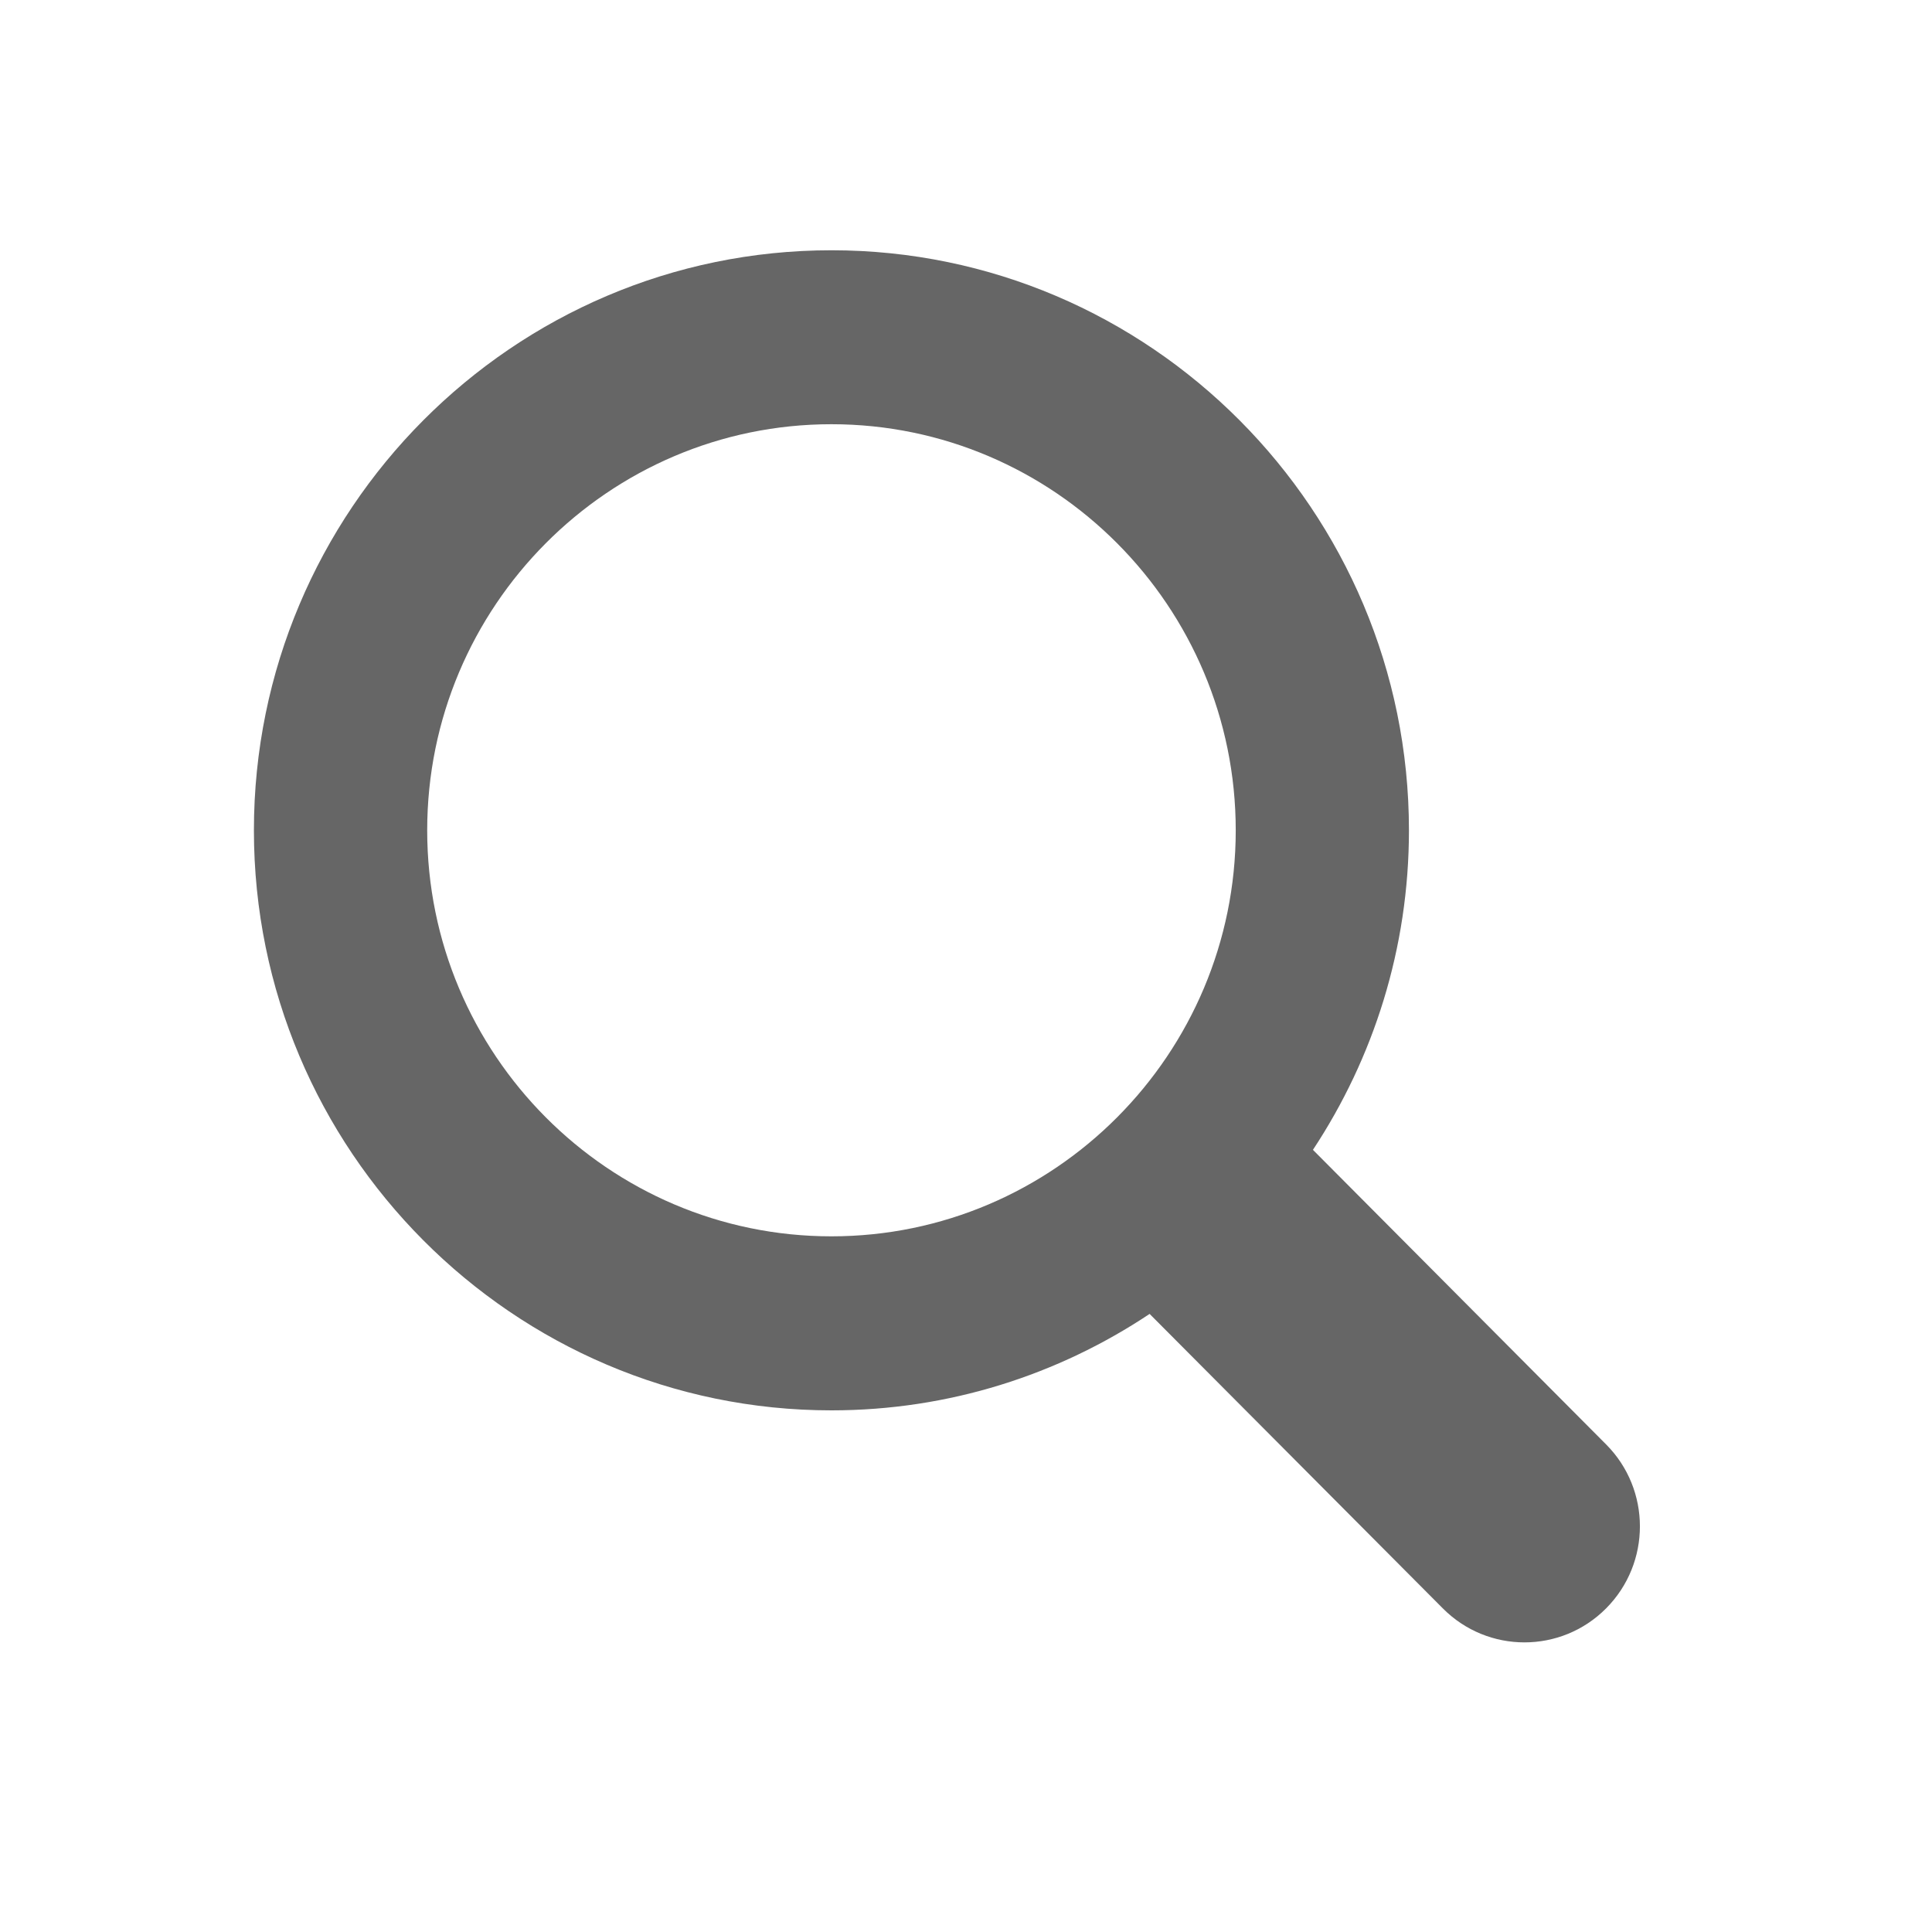
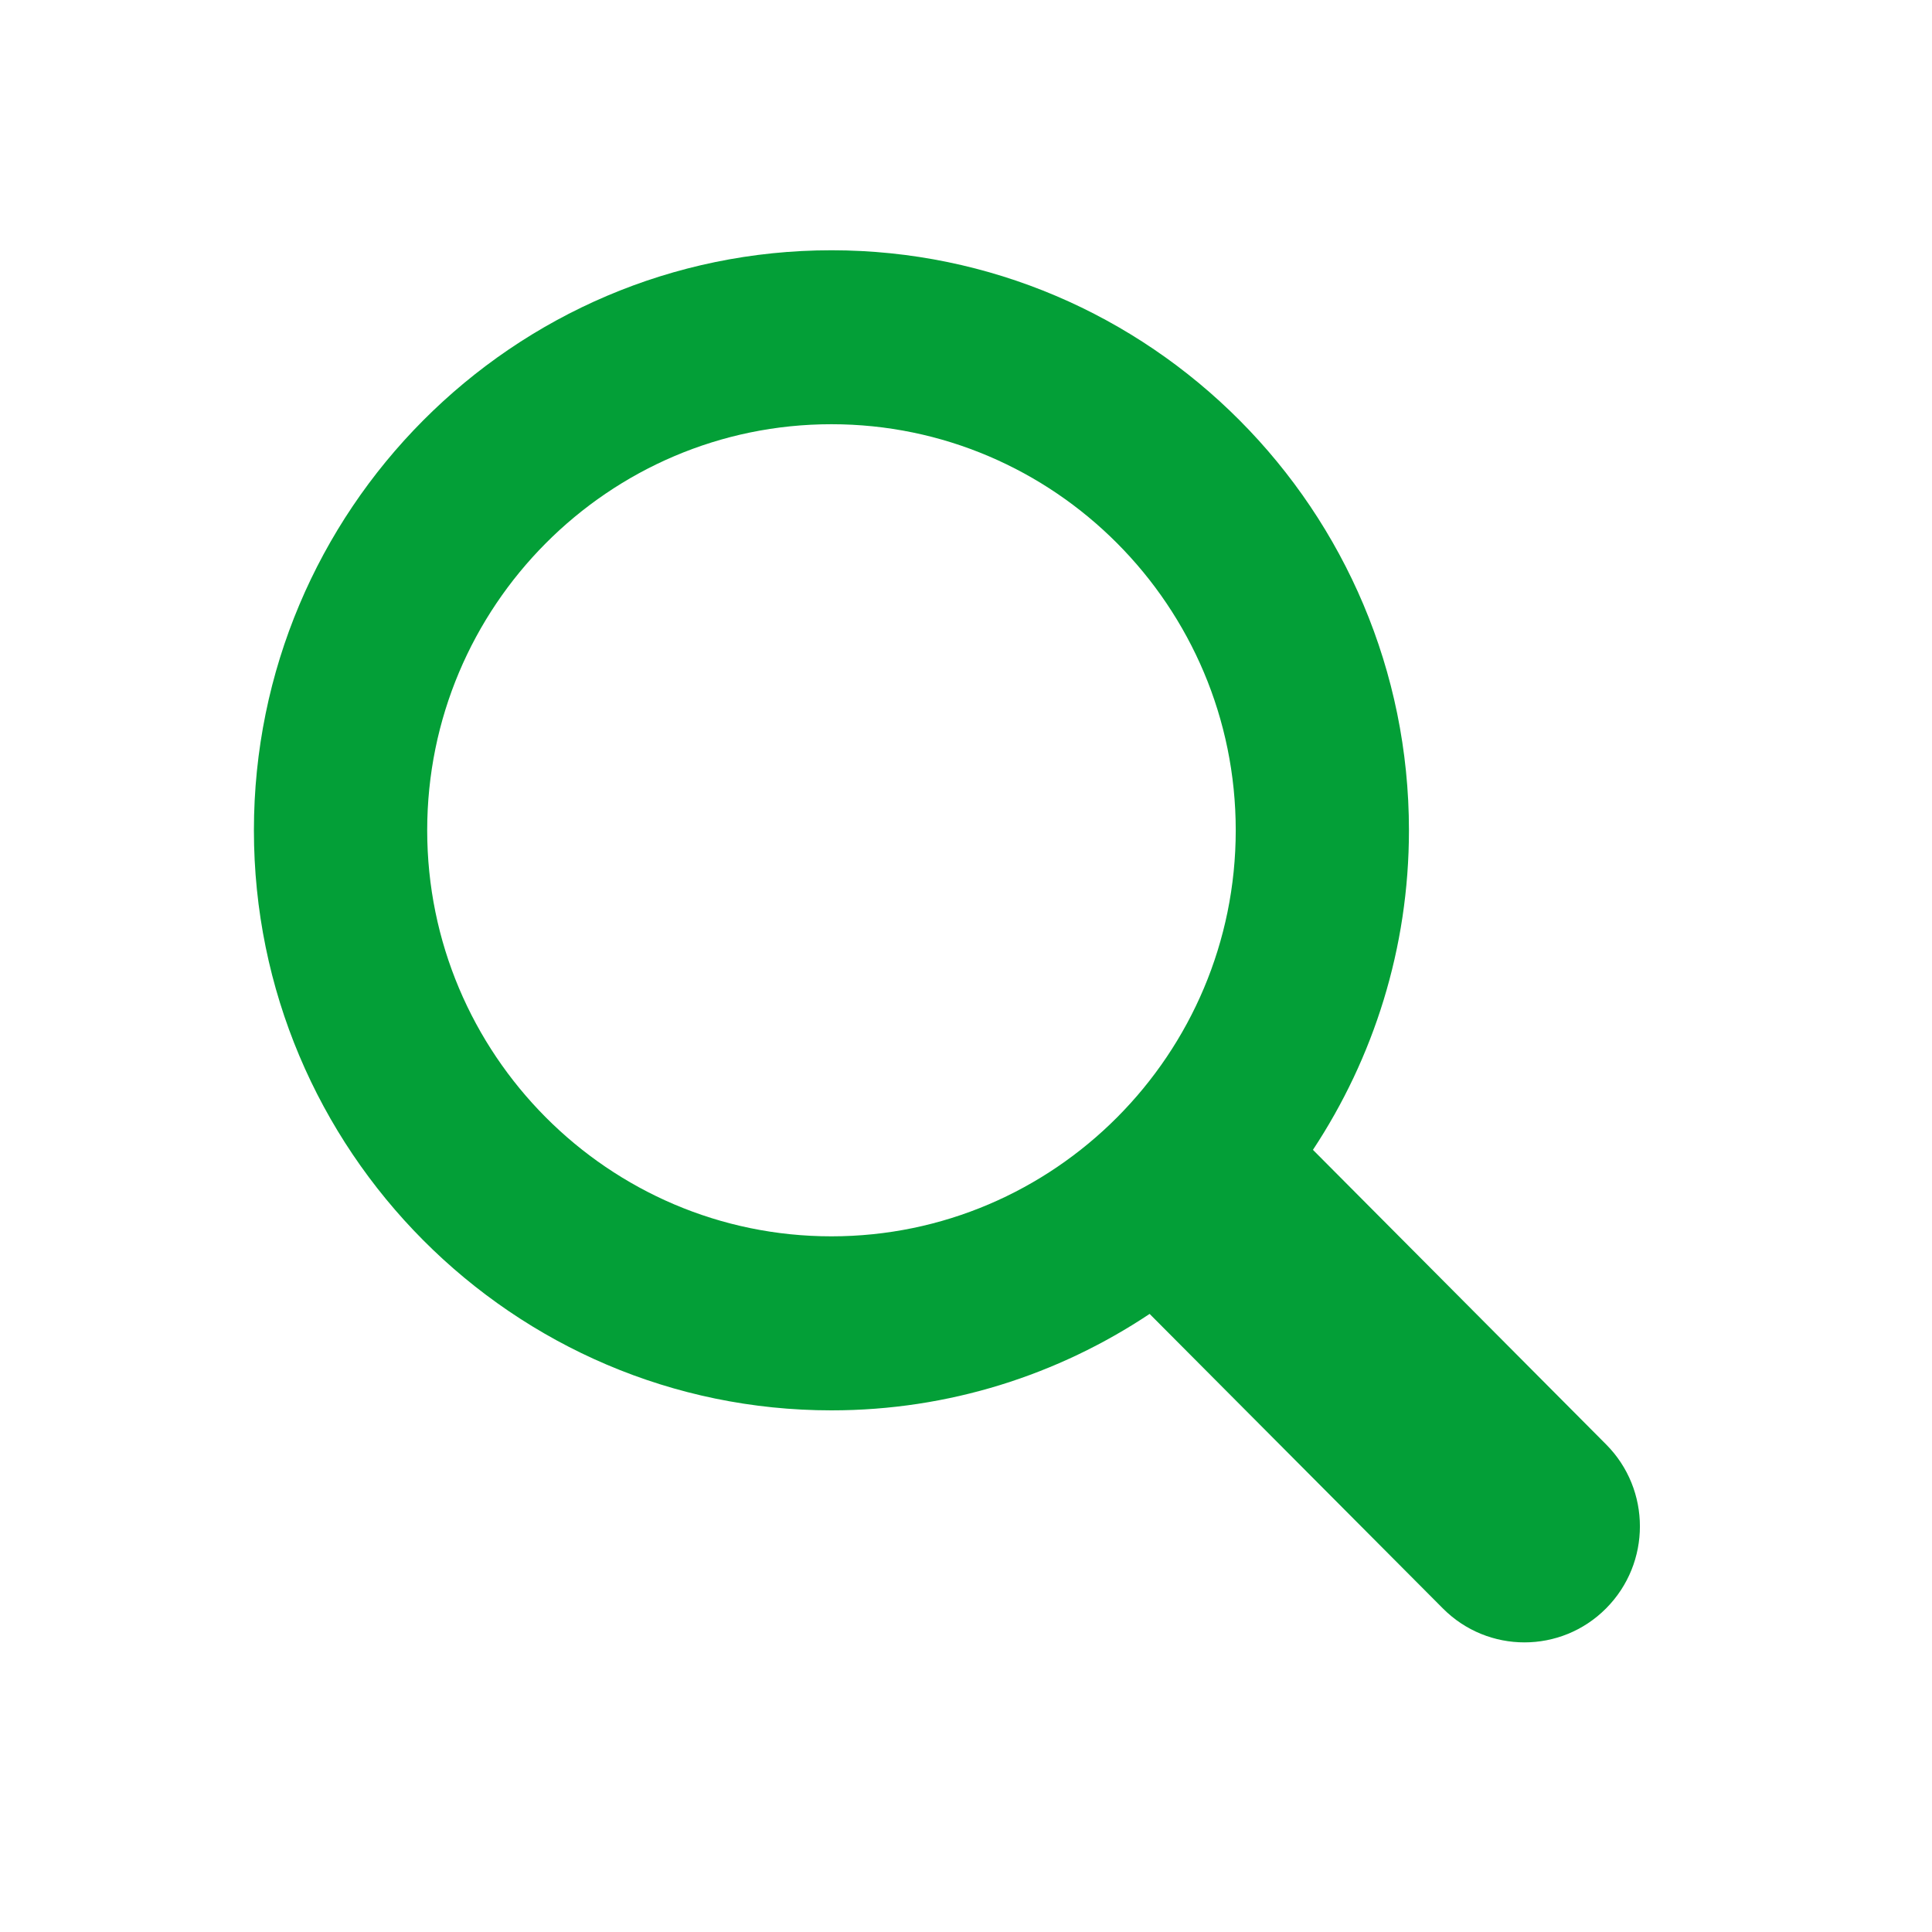
<svg xmlns="http://www.w3.org/2000/svg" width="26" height="26" viewBox="0 0 26 26" fill="none">
-   <path d="M21.614 19.438L17.669 15.474C18.484 14.24 18.961 12.762 18.961 11.174C18.961 6.869 15.475 3.368 11.189 3.368C6.904 3.368 3.417 6.869 3.417 11.174C3.417 15.478 6.904 18.98 11.189 18.98C12.771 18.98 14.242 18.501 15.471 17.682L19.417 21.645C20.023 22.255 21.008 22.255 21.614 21.645C22.221 21.035 22.221 20.047 21.614 19.438ZM5.749 11.174C5.749 8.161 8.189 5.709 11.189 5.709C14.189 5.709 16.63 8.161 16.63 11.174C16.63 14.187 14.189 16.638 11.189 16.638C8.189 16.638 5.749 14.187 5.749 11.174Z" fill="black" fill-opacity="0.6" />
+   <path d="M21.614 19.438L17.669 15.474C18.484 14.24 18.961 12.762 18.961 11.174C18.961 6.869 15.475 3.368 11.189 3.368C6.904 3.368 3.417 6.869 3.417 11.174C3.417 15.478 6.904 18.98 11.189 18.98C12.771 18.98 14.242 18.501 15.471 17.682L19.417 21.645C20.023 22.255 21.008 22.255 21.614 21.645C22.221 21.035 22.221 20.047 21.614 19.438ZM5.749 11.174C5.749 8.161 8.189 5.709 11.189 5.709C14.189 5.709 16.63 8.161 16.63 11.174C16.63 14.187 14.189 16.638 11.189 16.638C8.189 16.638 5.749 14.187 5.749 11.174Z" fill="rgb(3, 159, 55)" />
</svg>
